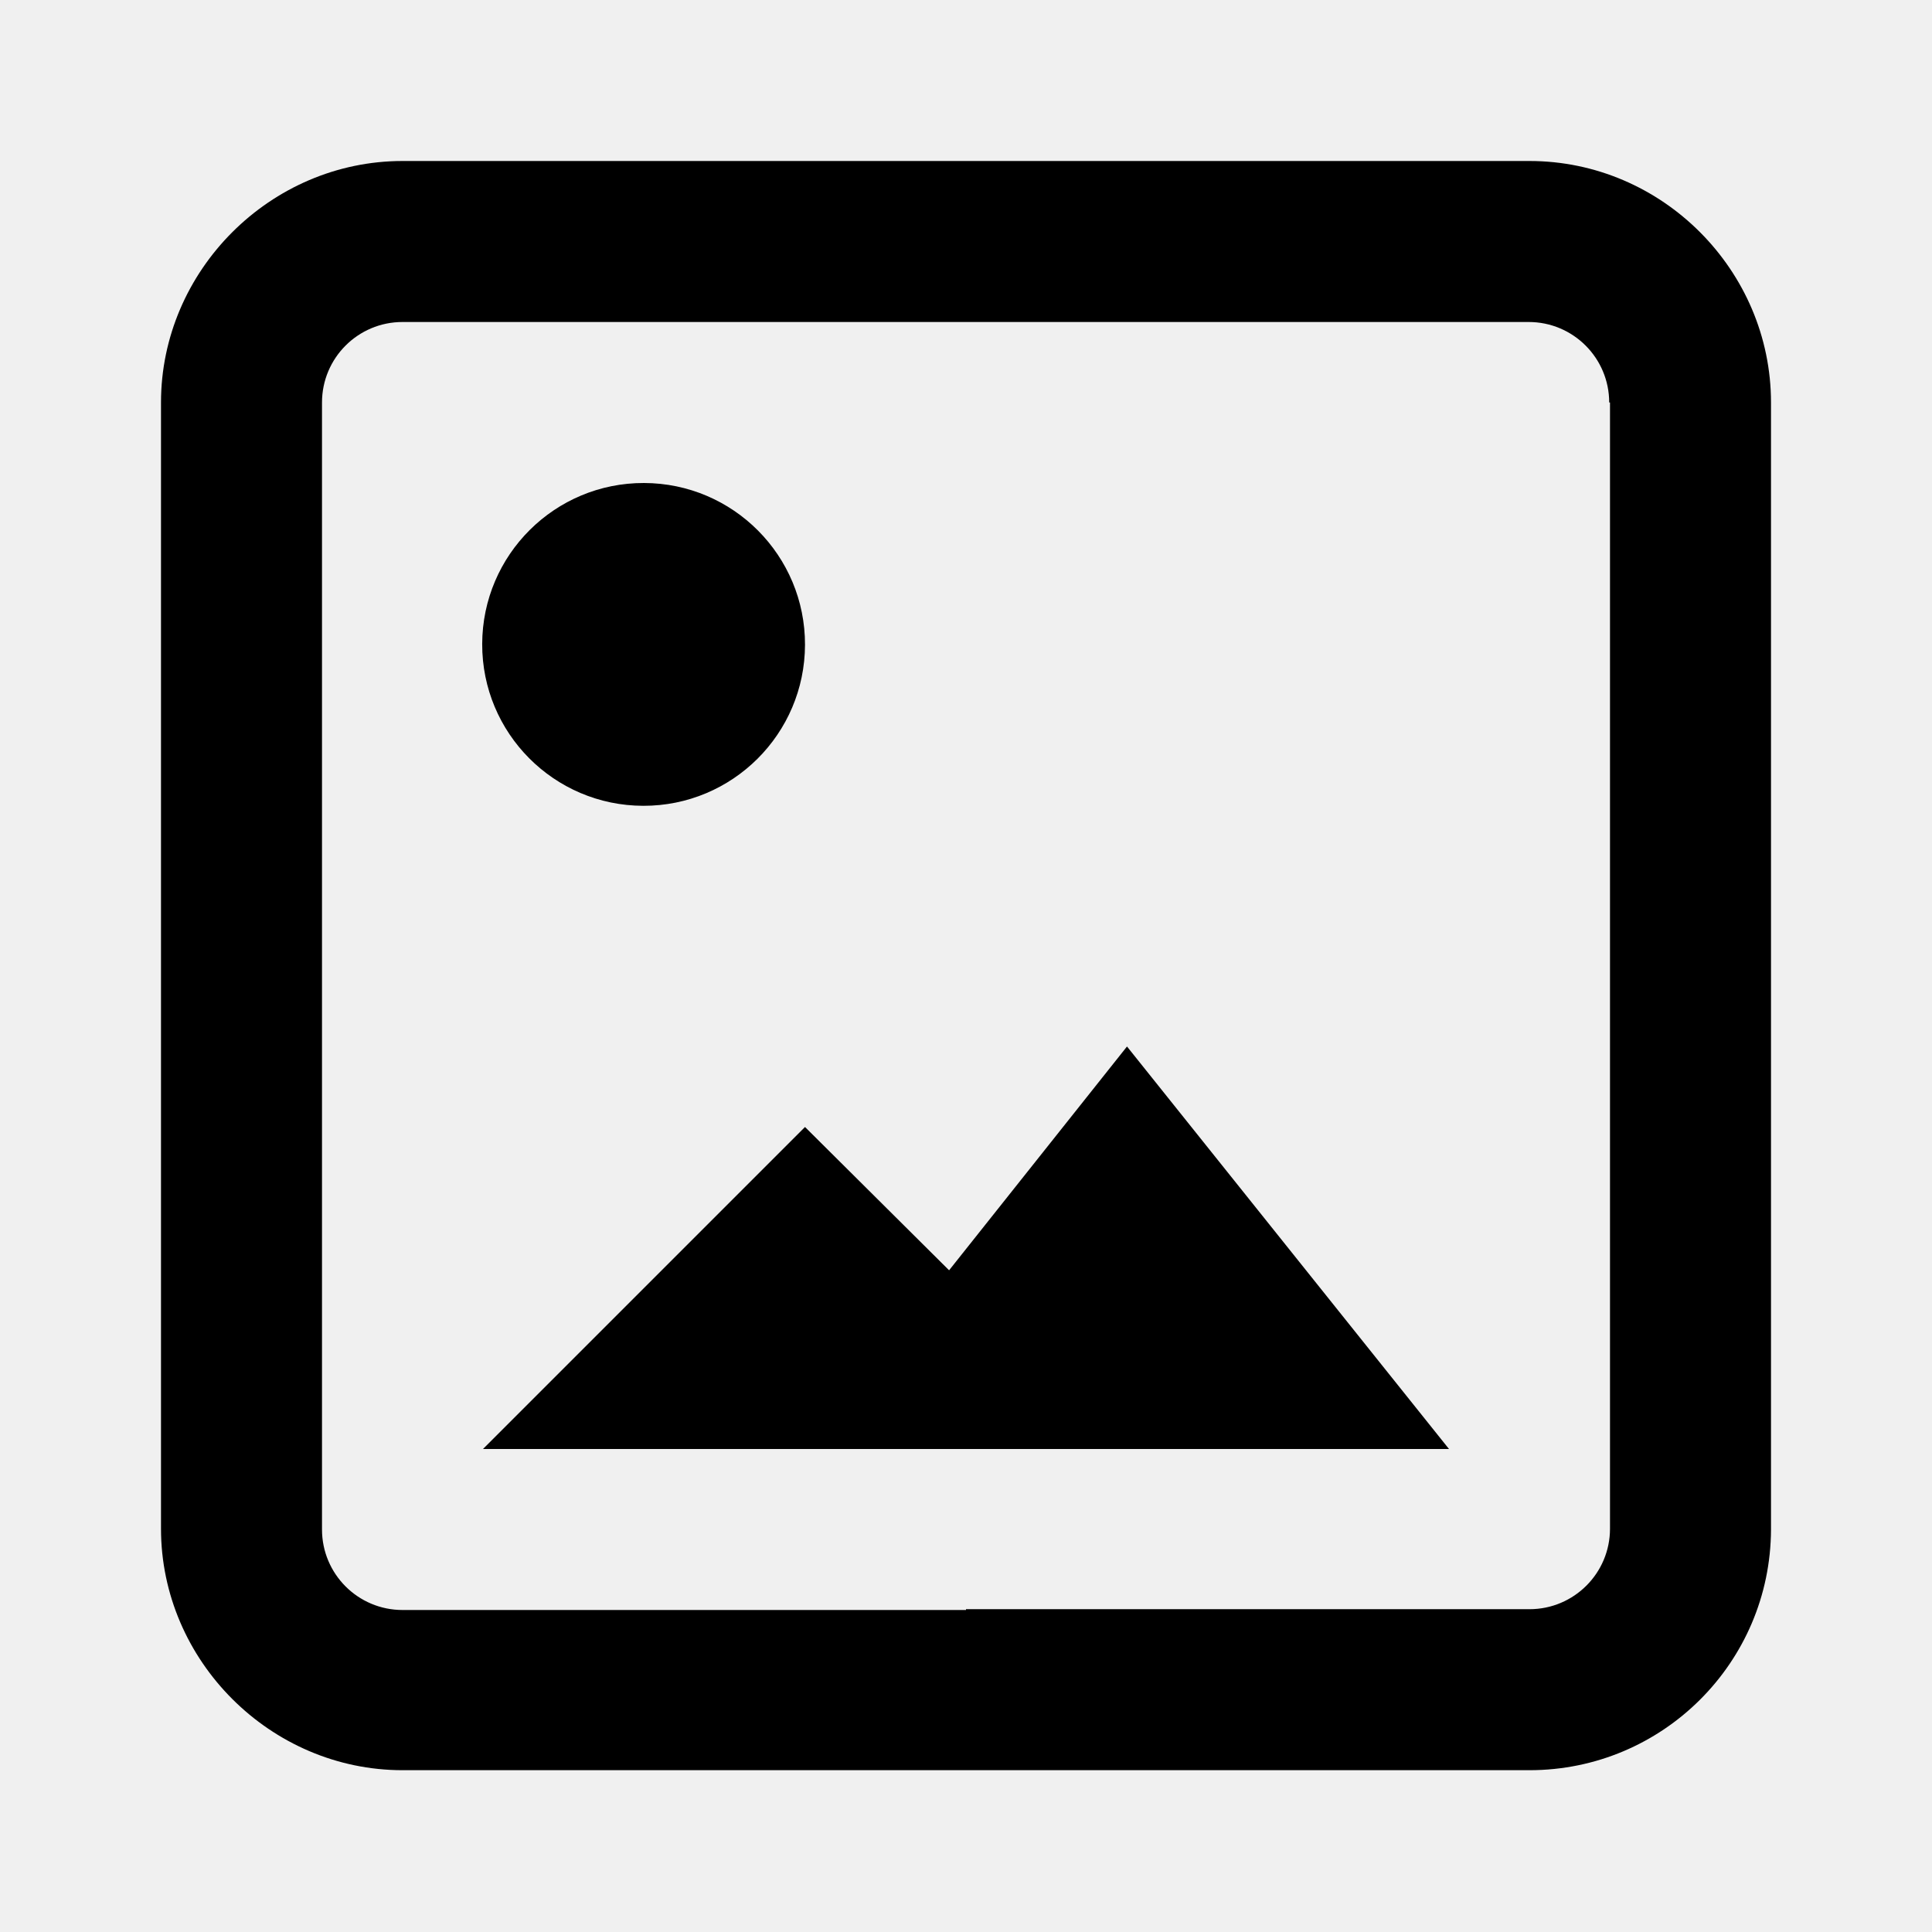
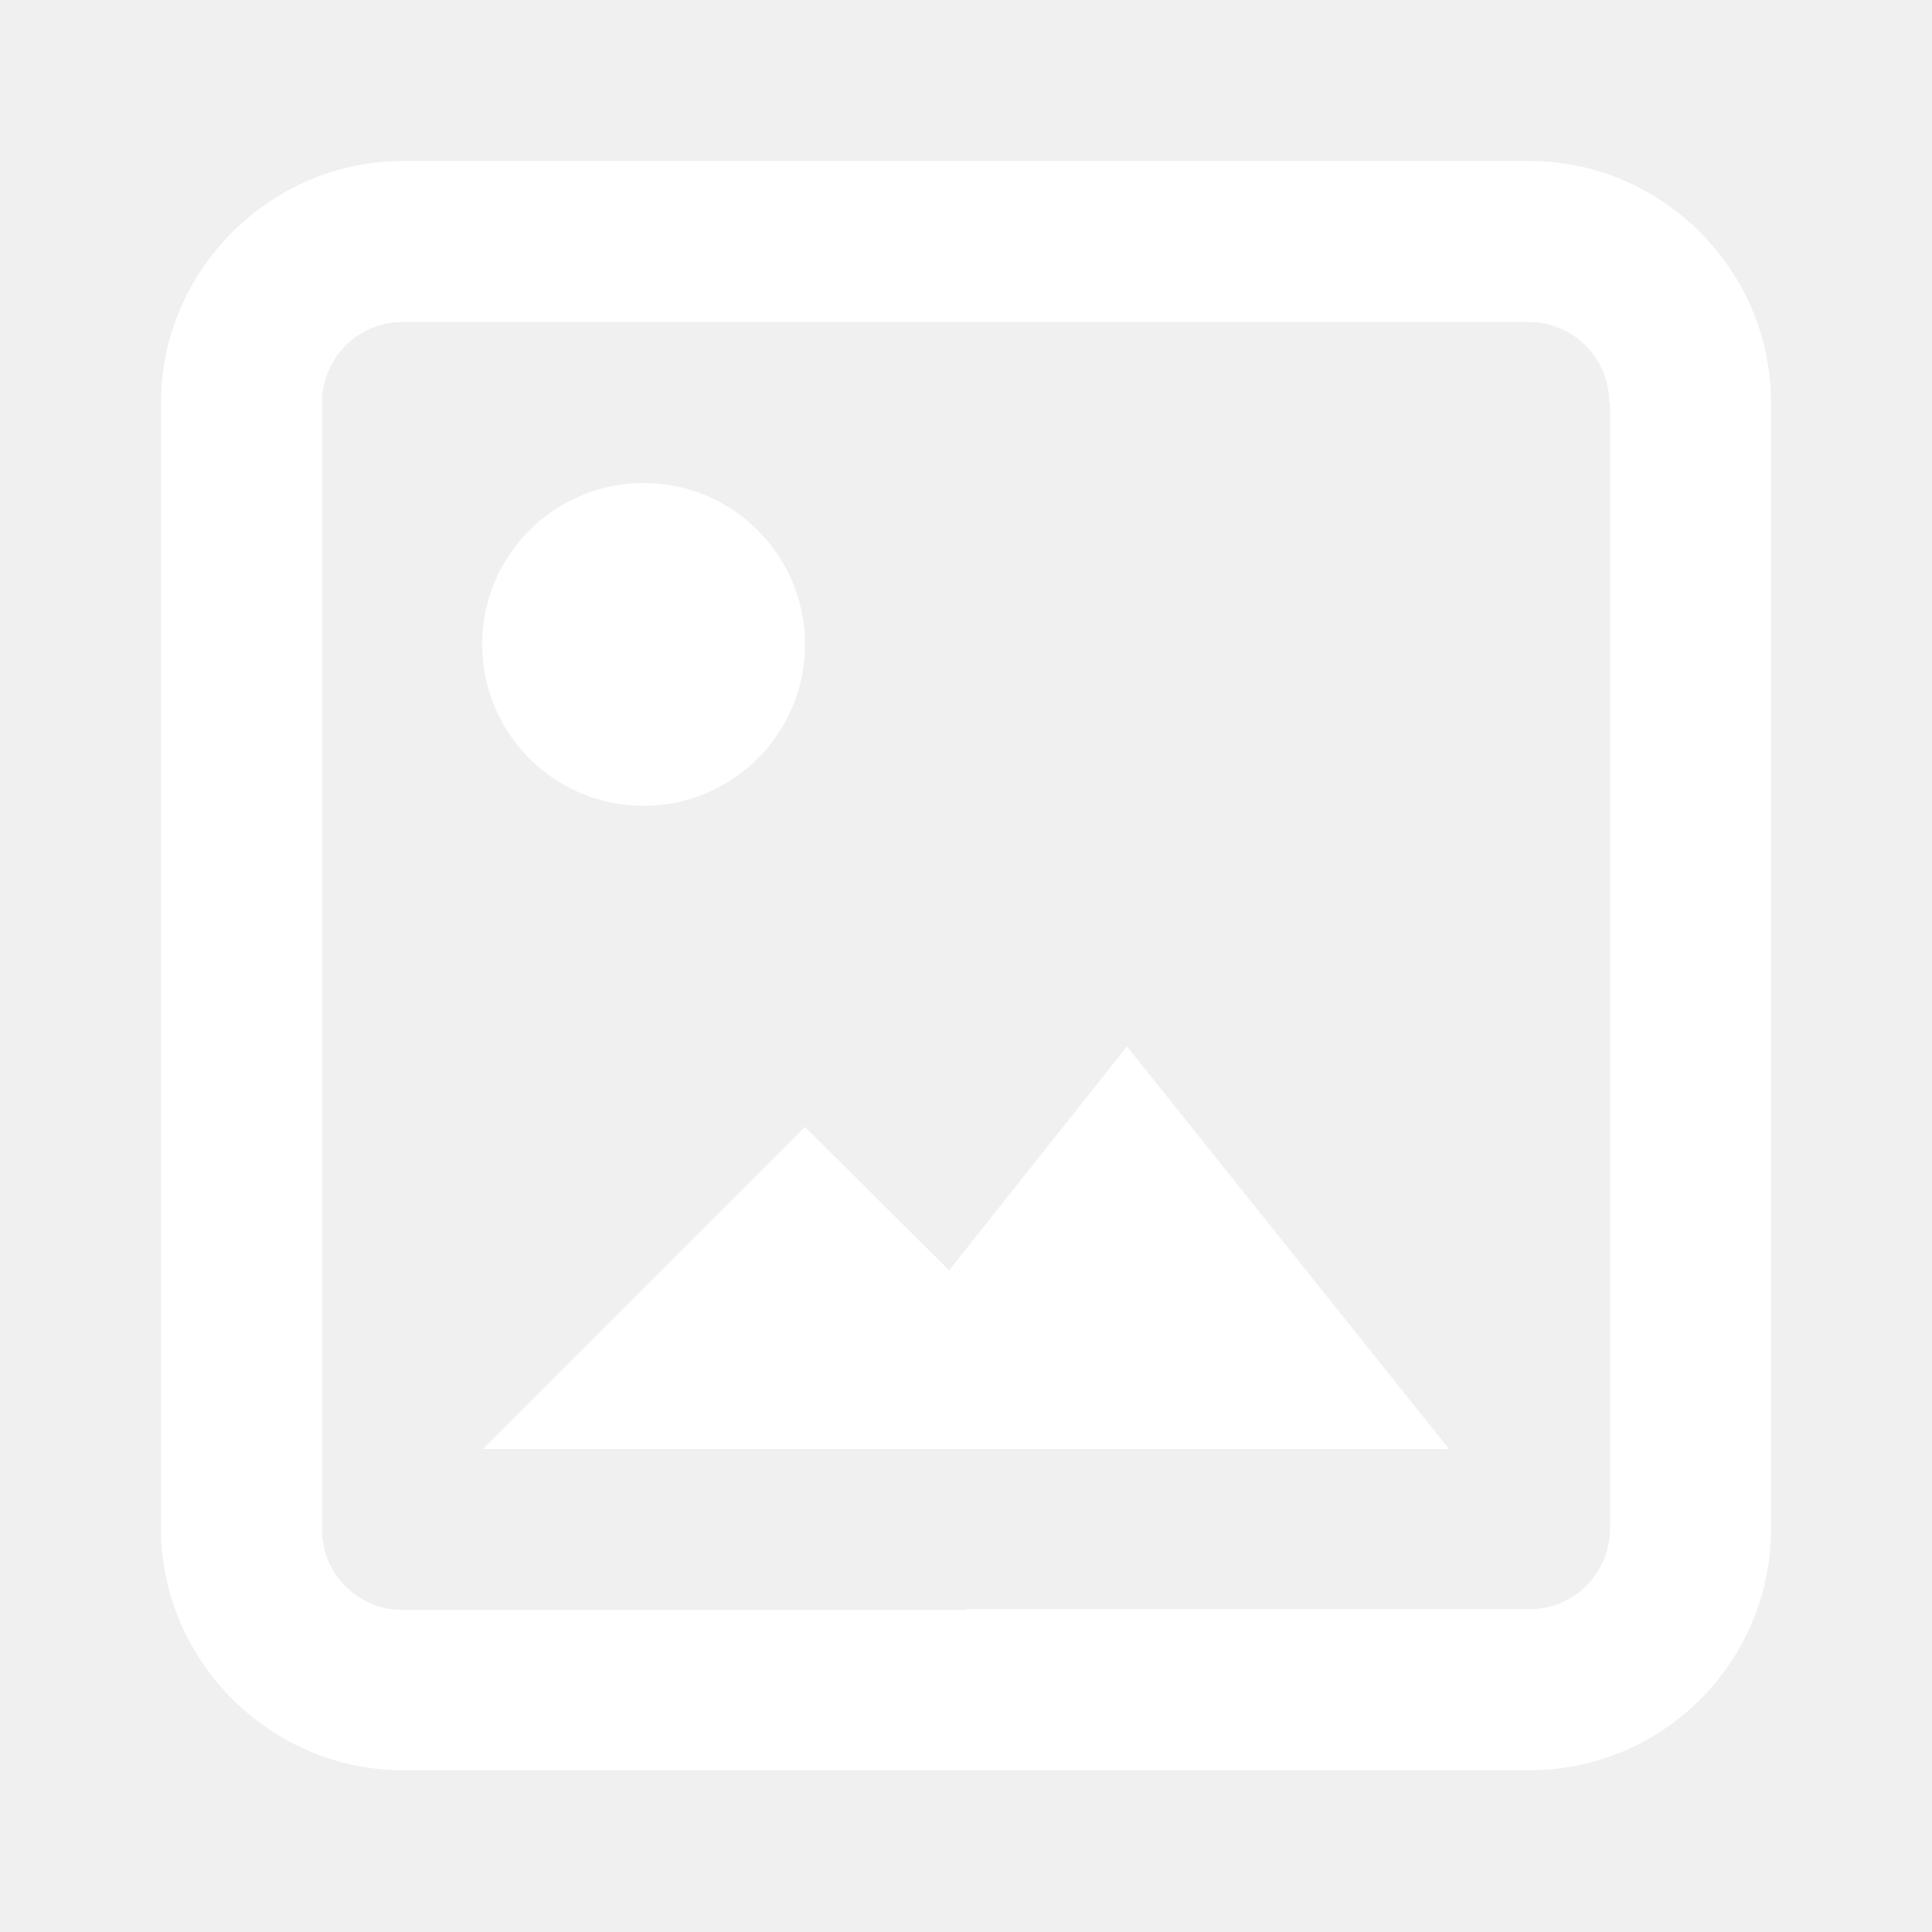
- <svg xmlns="http://www.w3.org/2000/svg" focusable="false" viewBox="0 0 24 24">
+ <svg xmlns="http://www.w3.org/2000/svg" focusable="false" fill="white" viewBox="0 0 24 24">
  <path d="M14 13l4 5H6l4-4 1.79 1.78L14 13zm-6.01-2.99A2 2 0 0 0 8 6a2 2 0 0 0-.01 4.01zM22 5v14a3 3 0 0 1-3 2.99H5c-1.64 0-3-1.36-3-3V5c0-1.64 1.36-3 3-3h14c1.65 0 3 1.36 3 3zm-2.01 0a1 1 0 0 0-1-1H5a1 1 0 0 0-1 1v14a1 1 0 0 0 1 1h7v-.01h7a1 1 0 0 0 1-1V5" />
</svg>
